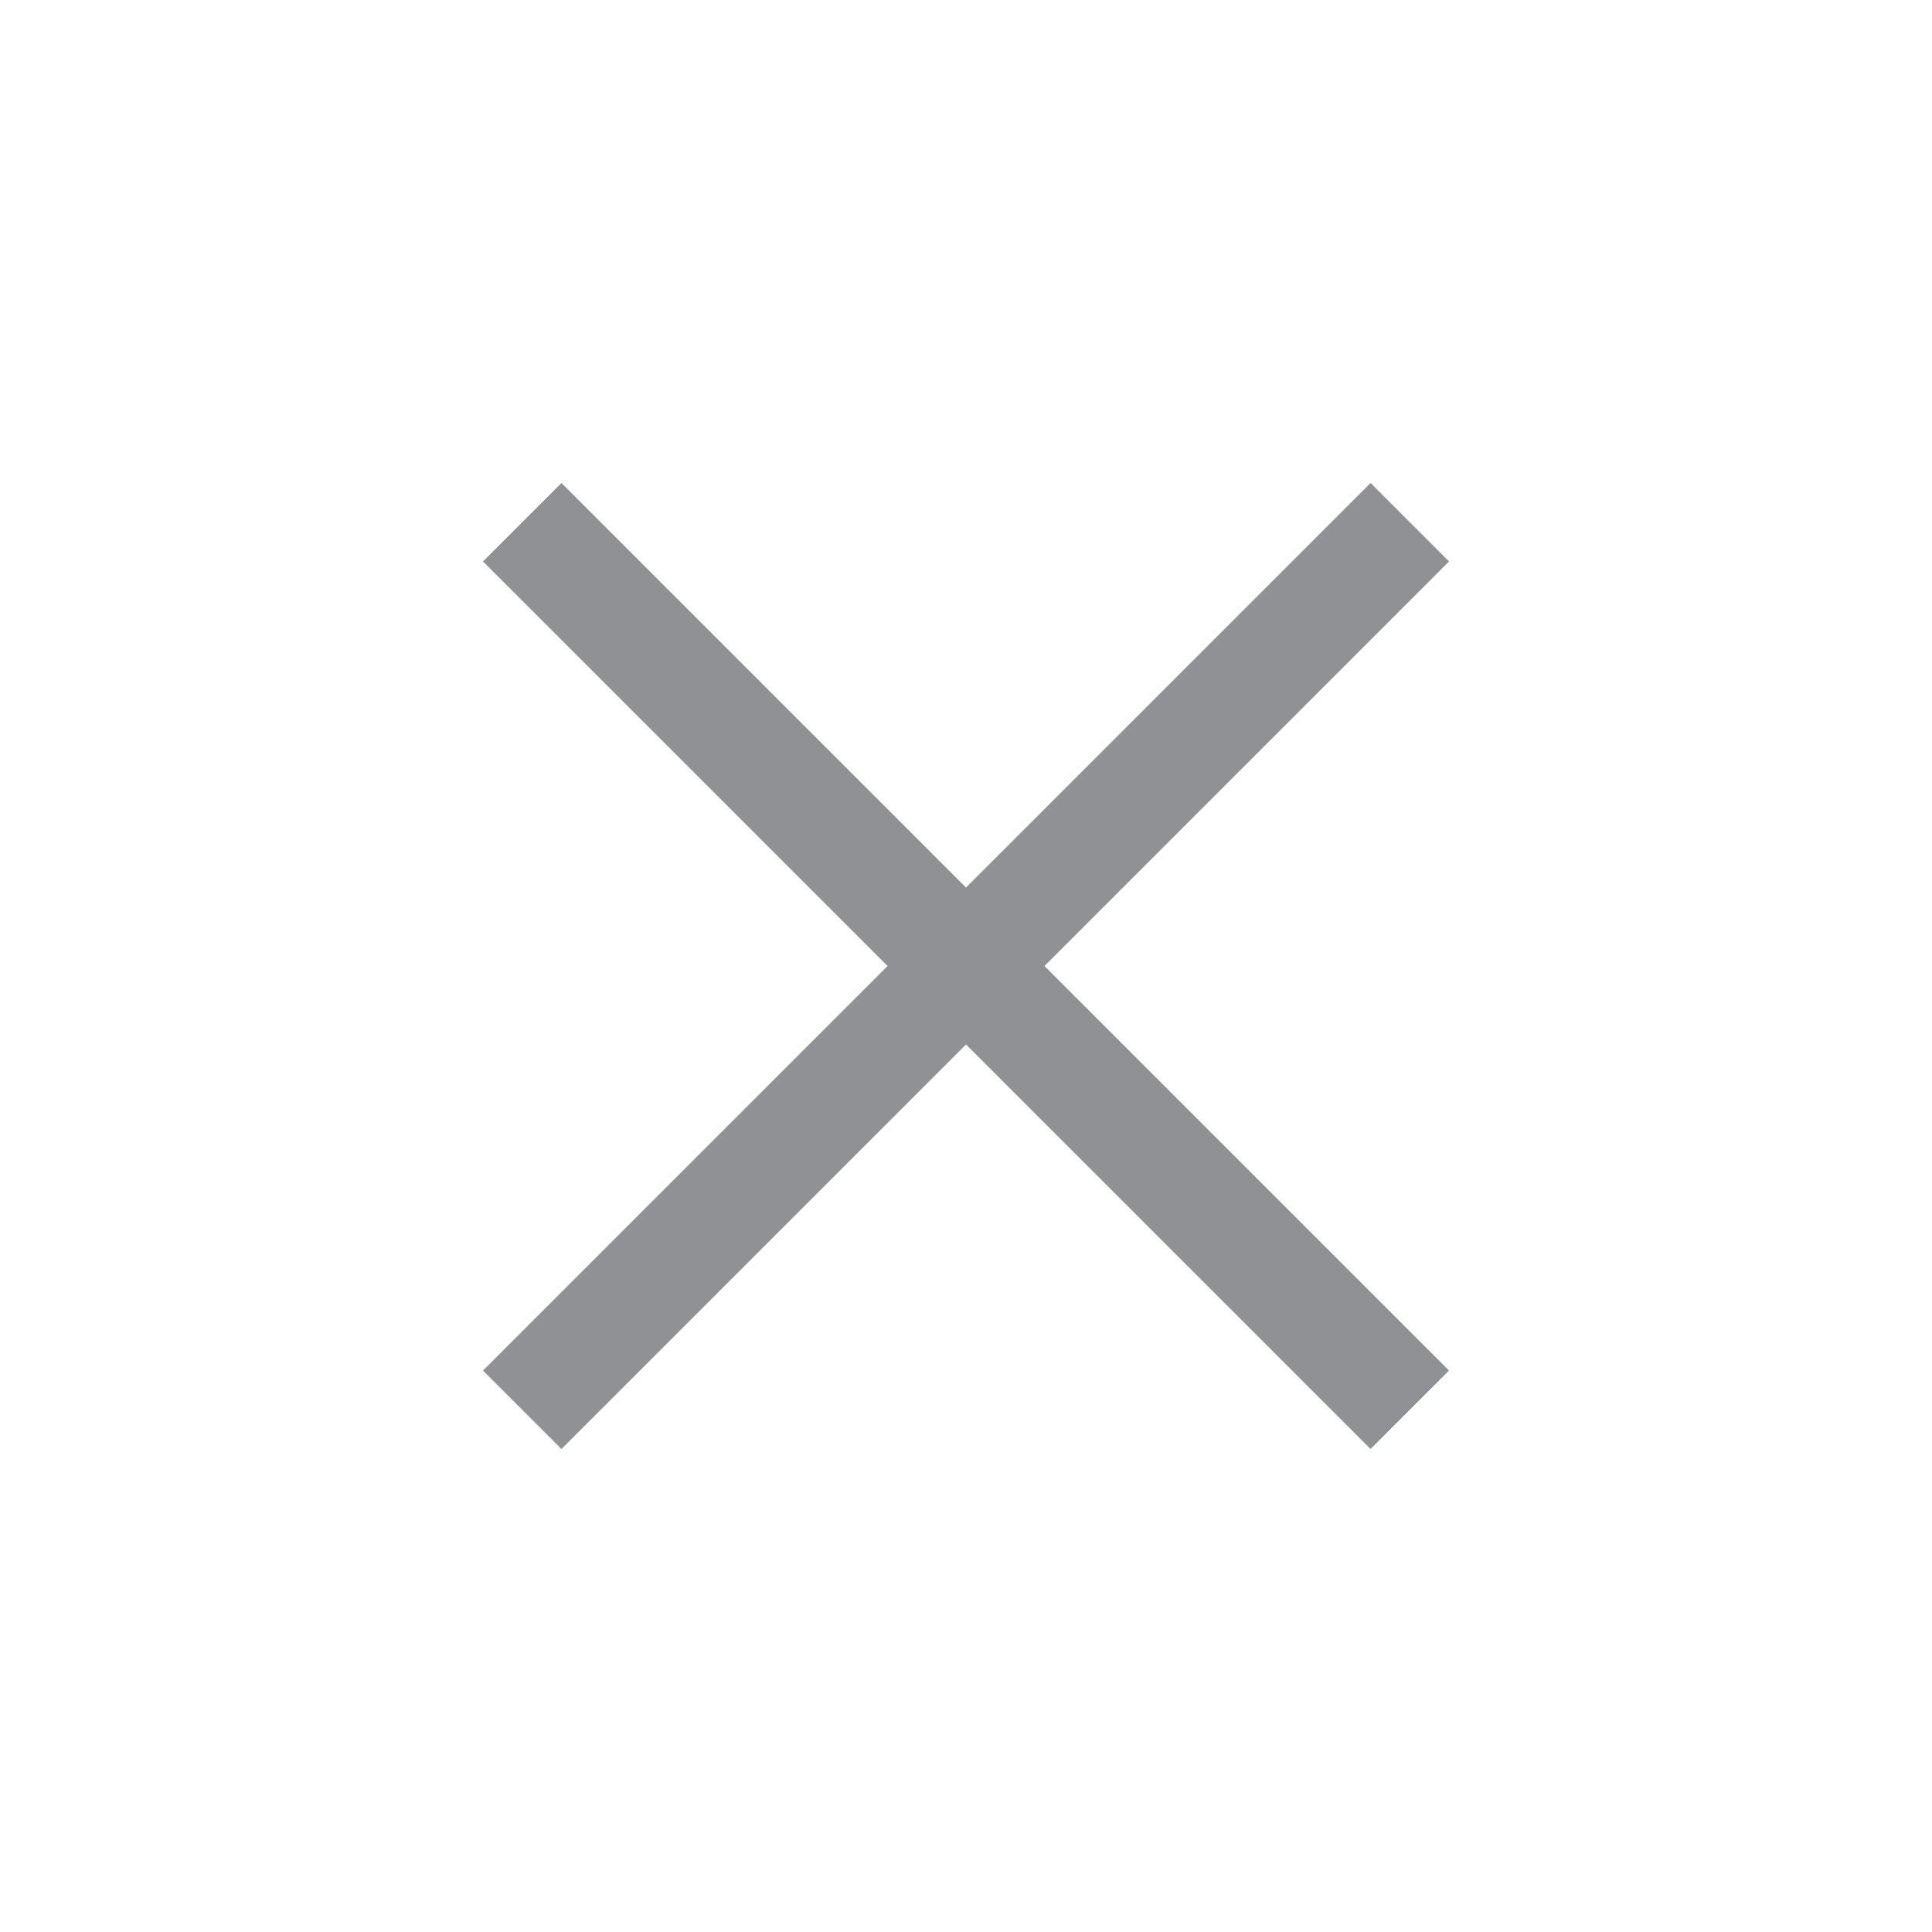
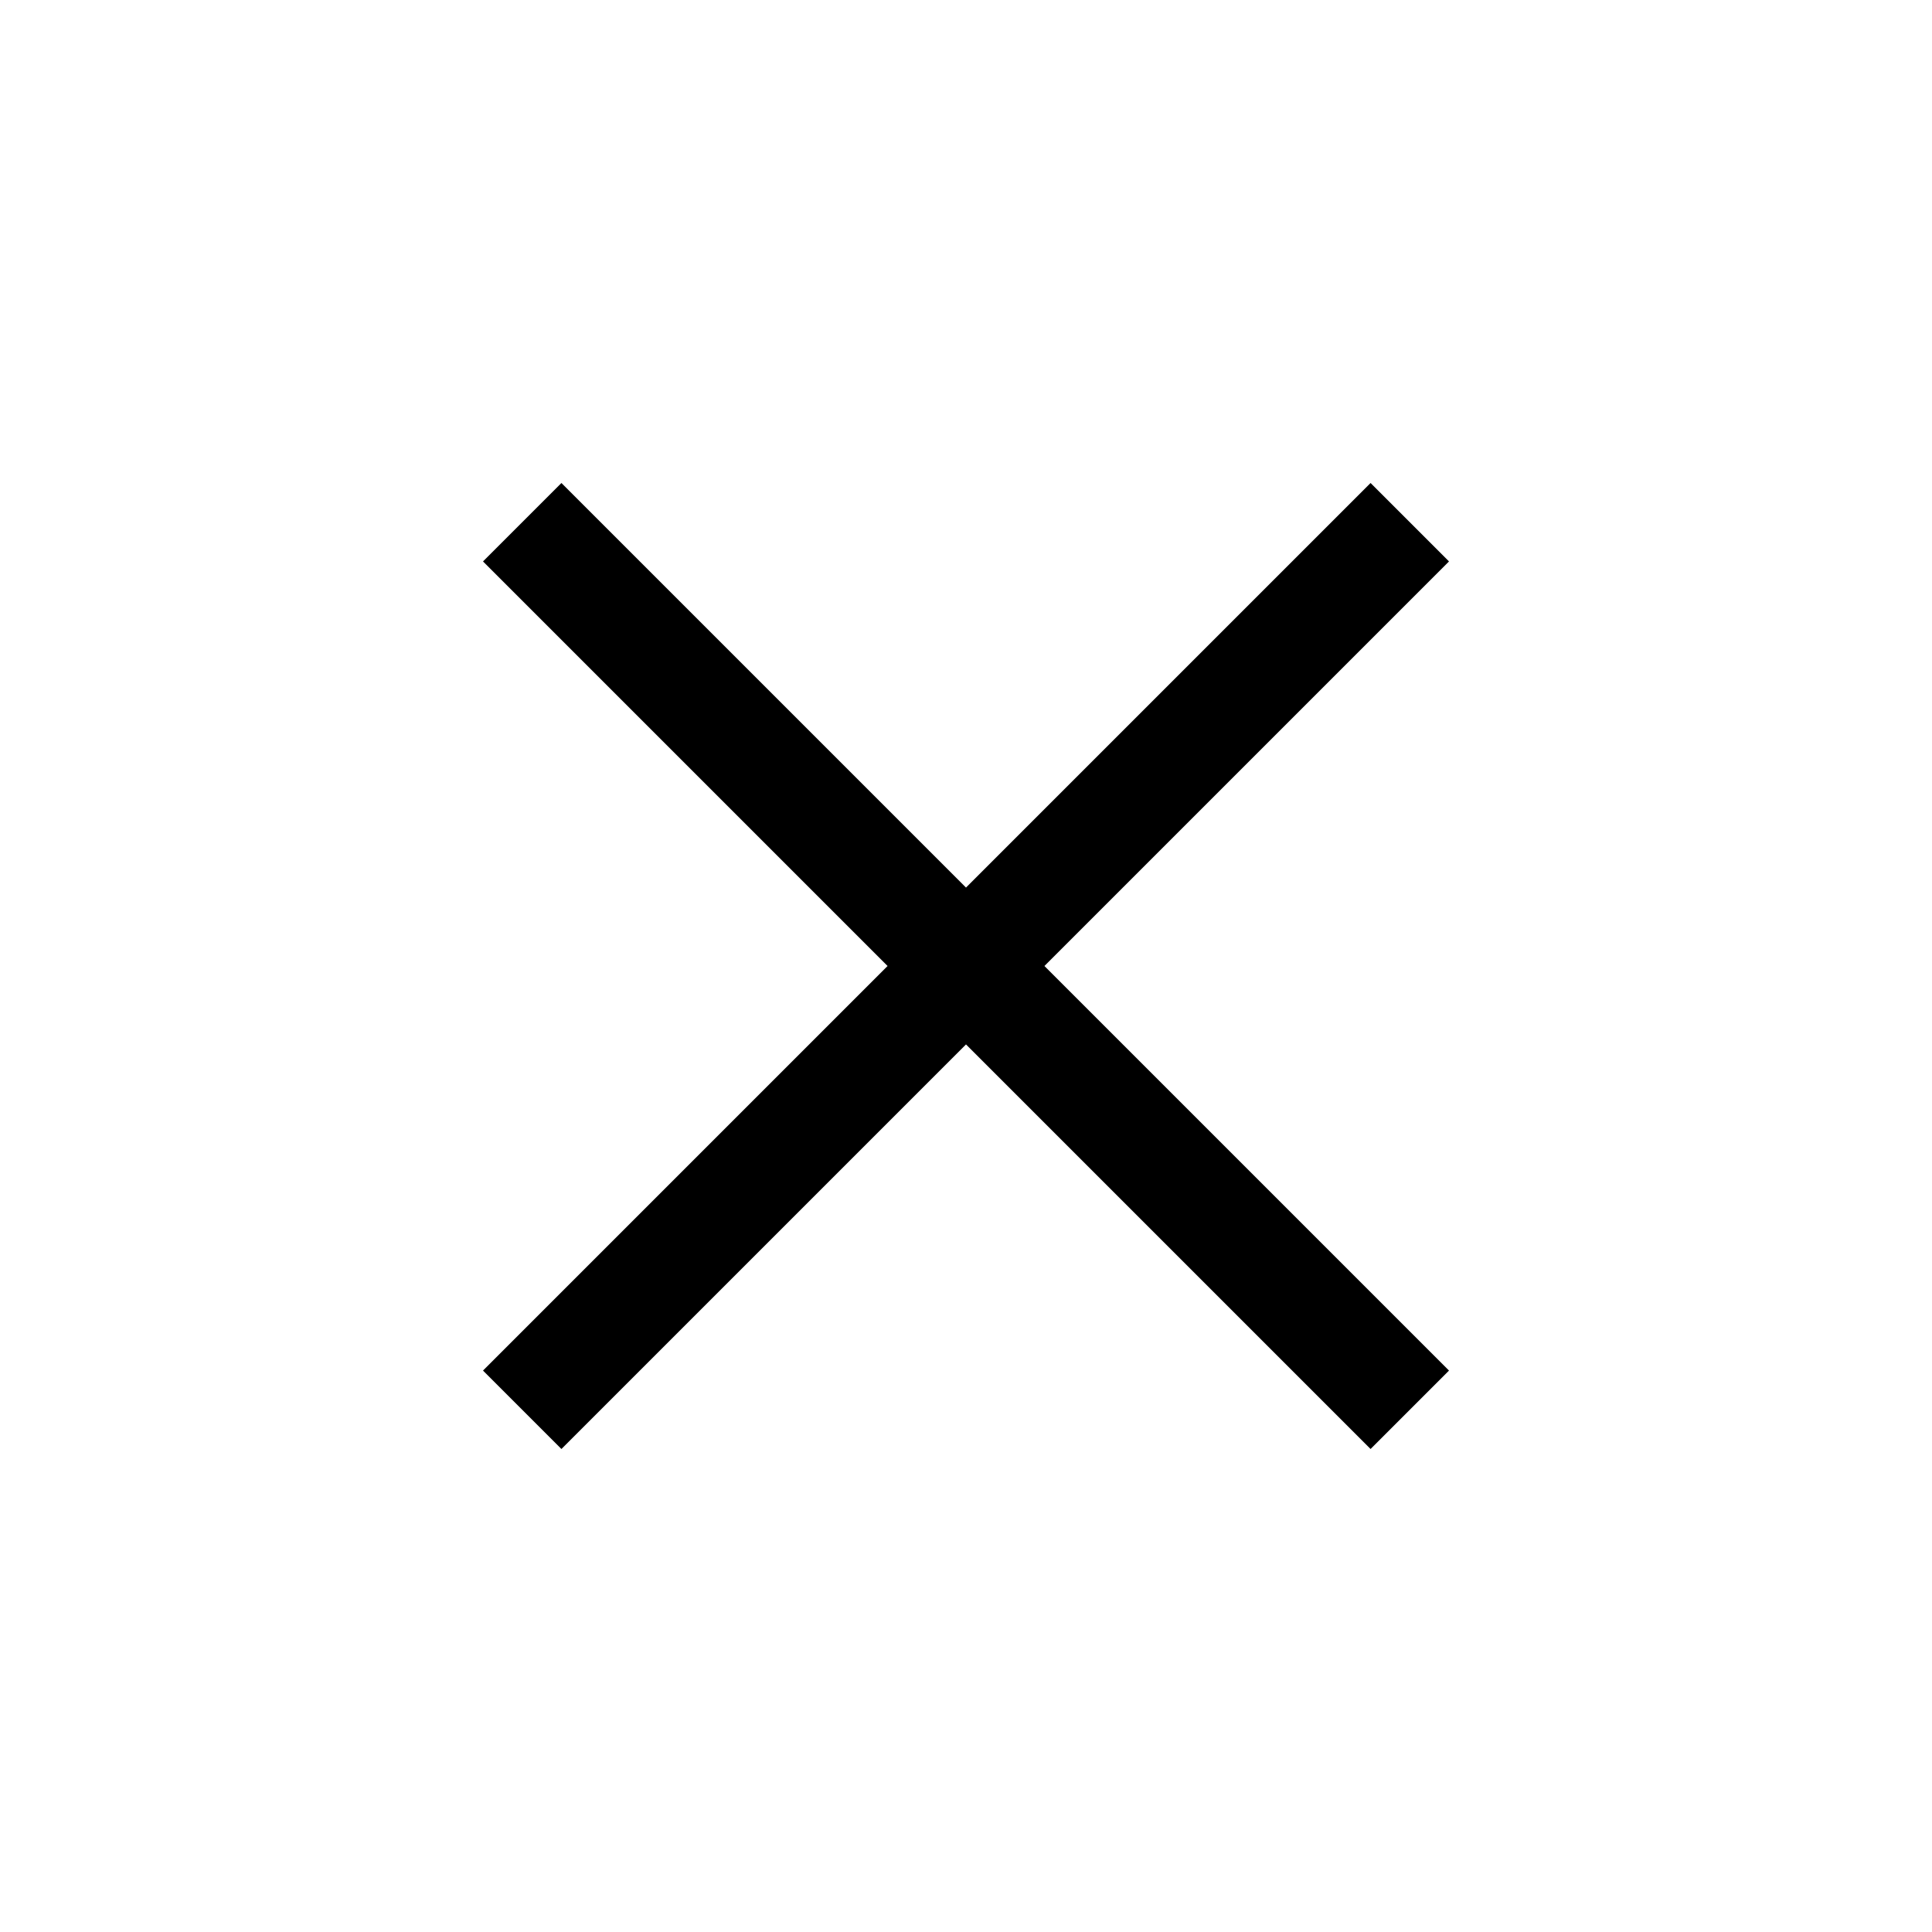
<svg xmlns="http://www.w3.org/2000/svg" preserveAspectRatio="none" overflow="visible" style="display: block;" width="22" height="22" viewBox="0 0 22 22" fill="none">
  <g id="close-M">
-     <path id="Union" fill-rule="evenodd" clip-rule="evenodd" d="M11 11.893L15.607 16.5L16.5 15.607L11.893 11L16.5 6.393L15.607 5.5L11 10.107L6.393 5.5L5.5 6.393L10.107 11L5.5 15.607L6.393 16.5L11 11.893Z" fill="#8F9195" />
+     <path id="Union" fill-rule="evenodd" clip-rule="evenodd" d="M11 11.893L15.607 16.5L16.5 15.607L11.893 11L16.5 6.393L15.607 5.5L11 10.107L6.393 5.5L5.5 6.393L10.107 11L5.5 15.607L6.393 16.5L11 11.893Z" fill="currentColor" />
  </g>
</svg>
